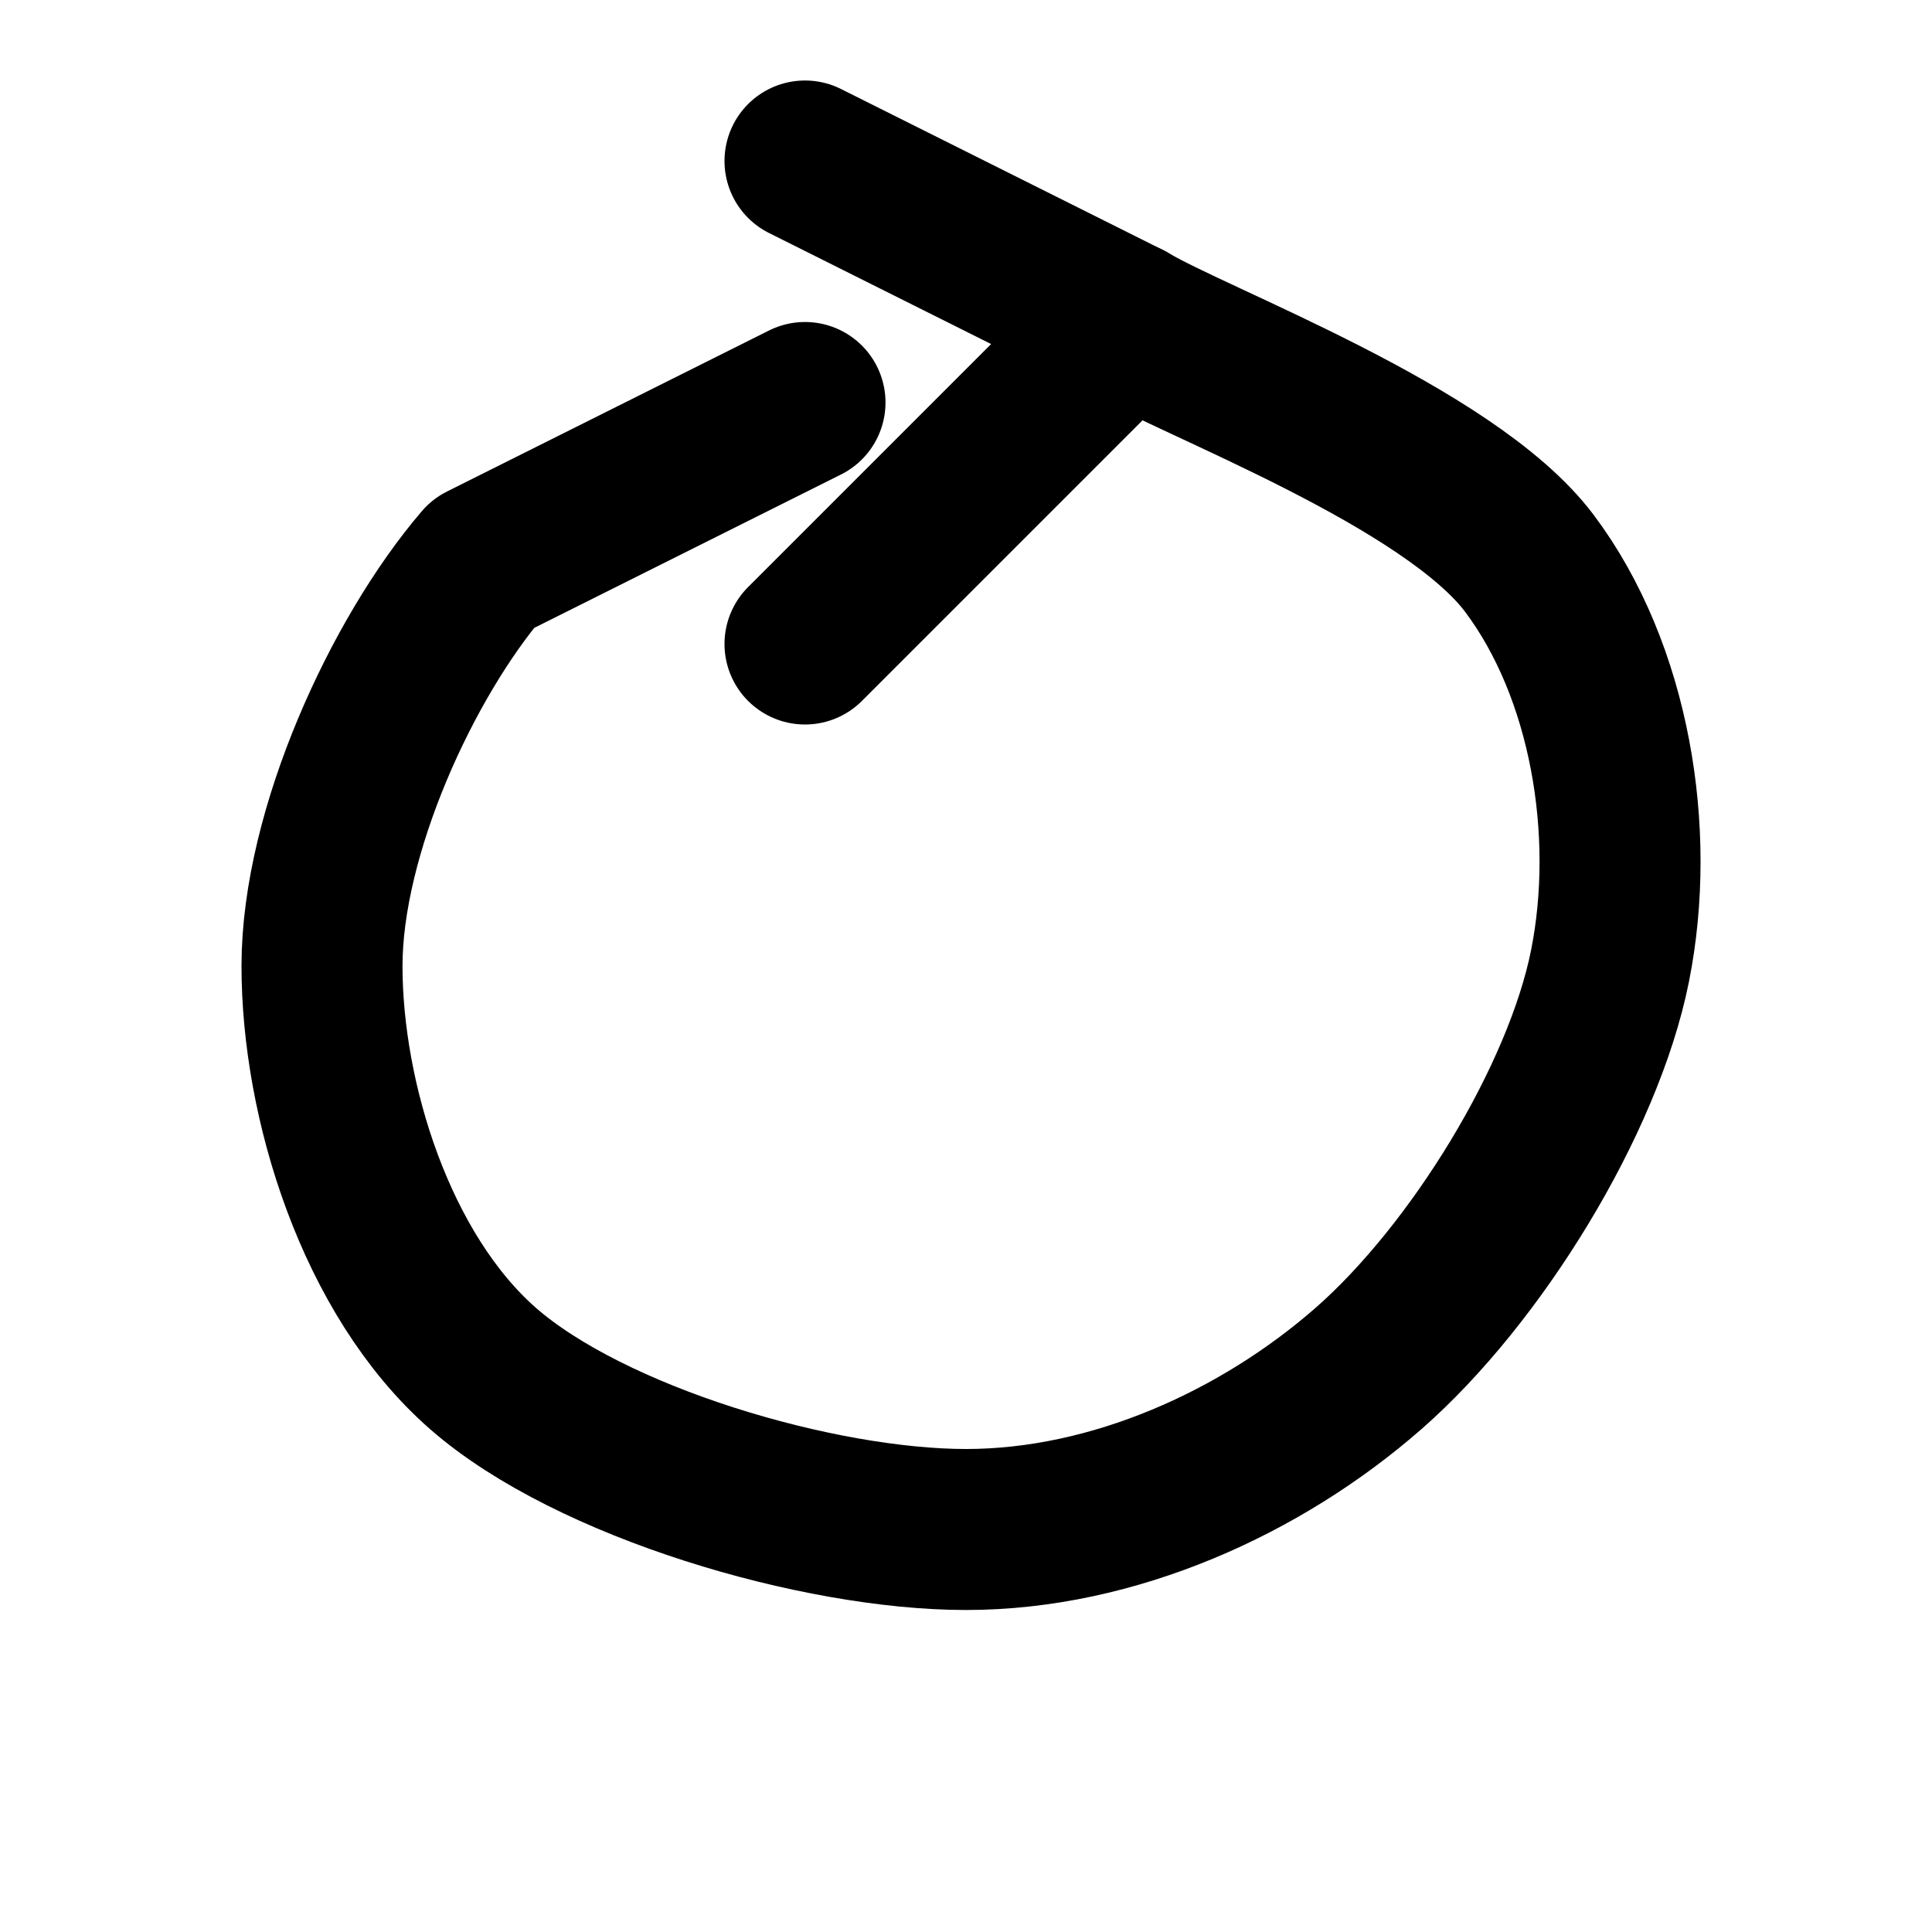
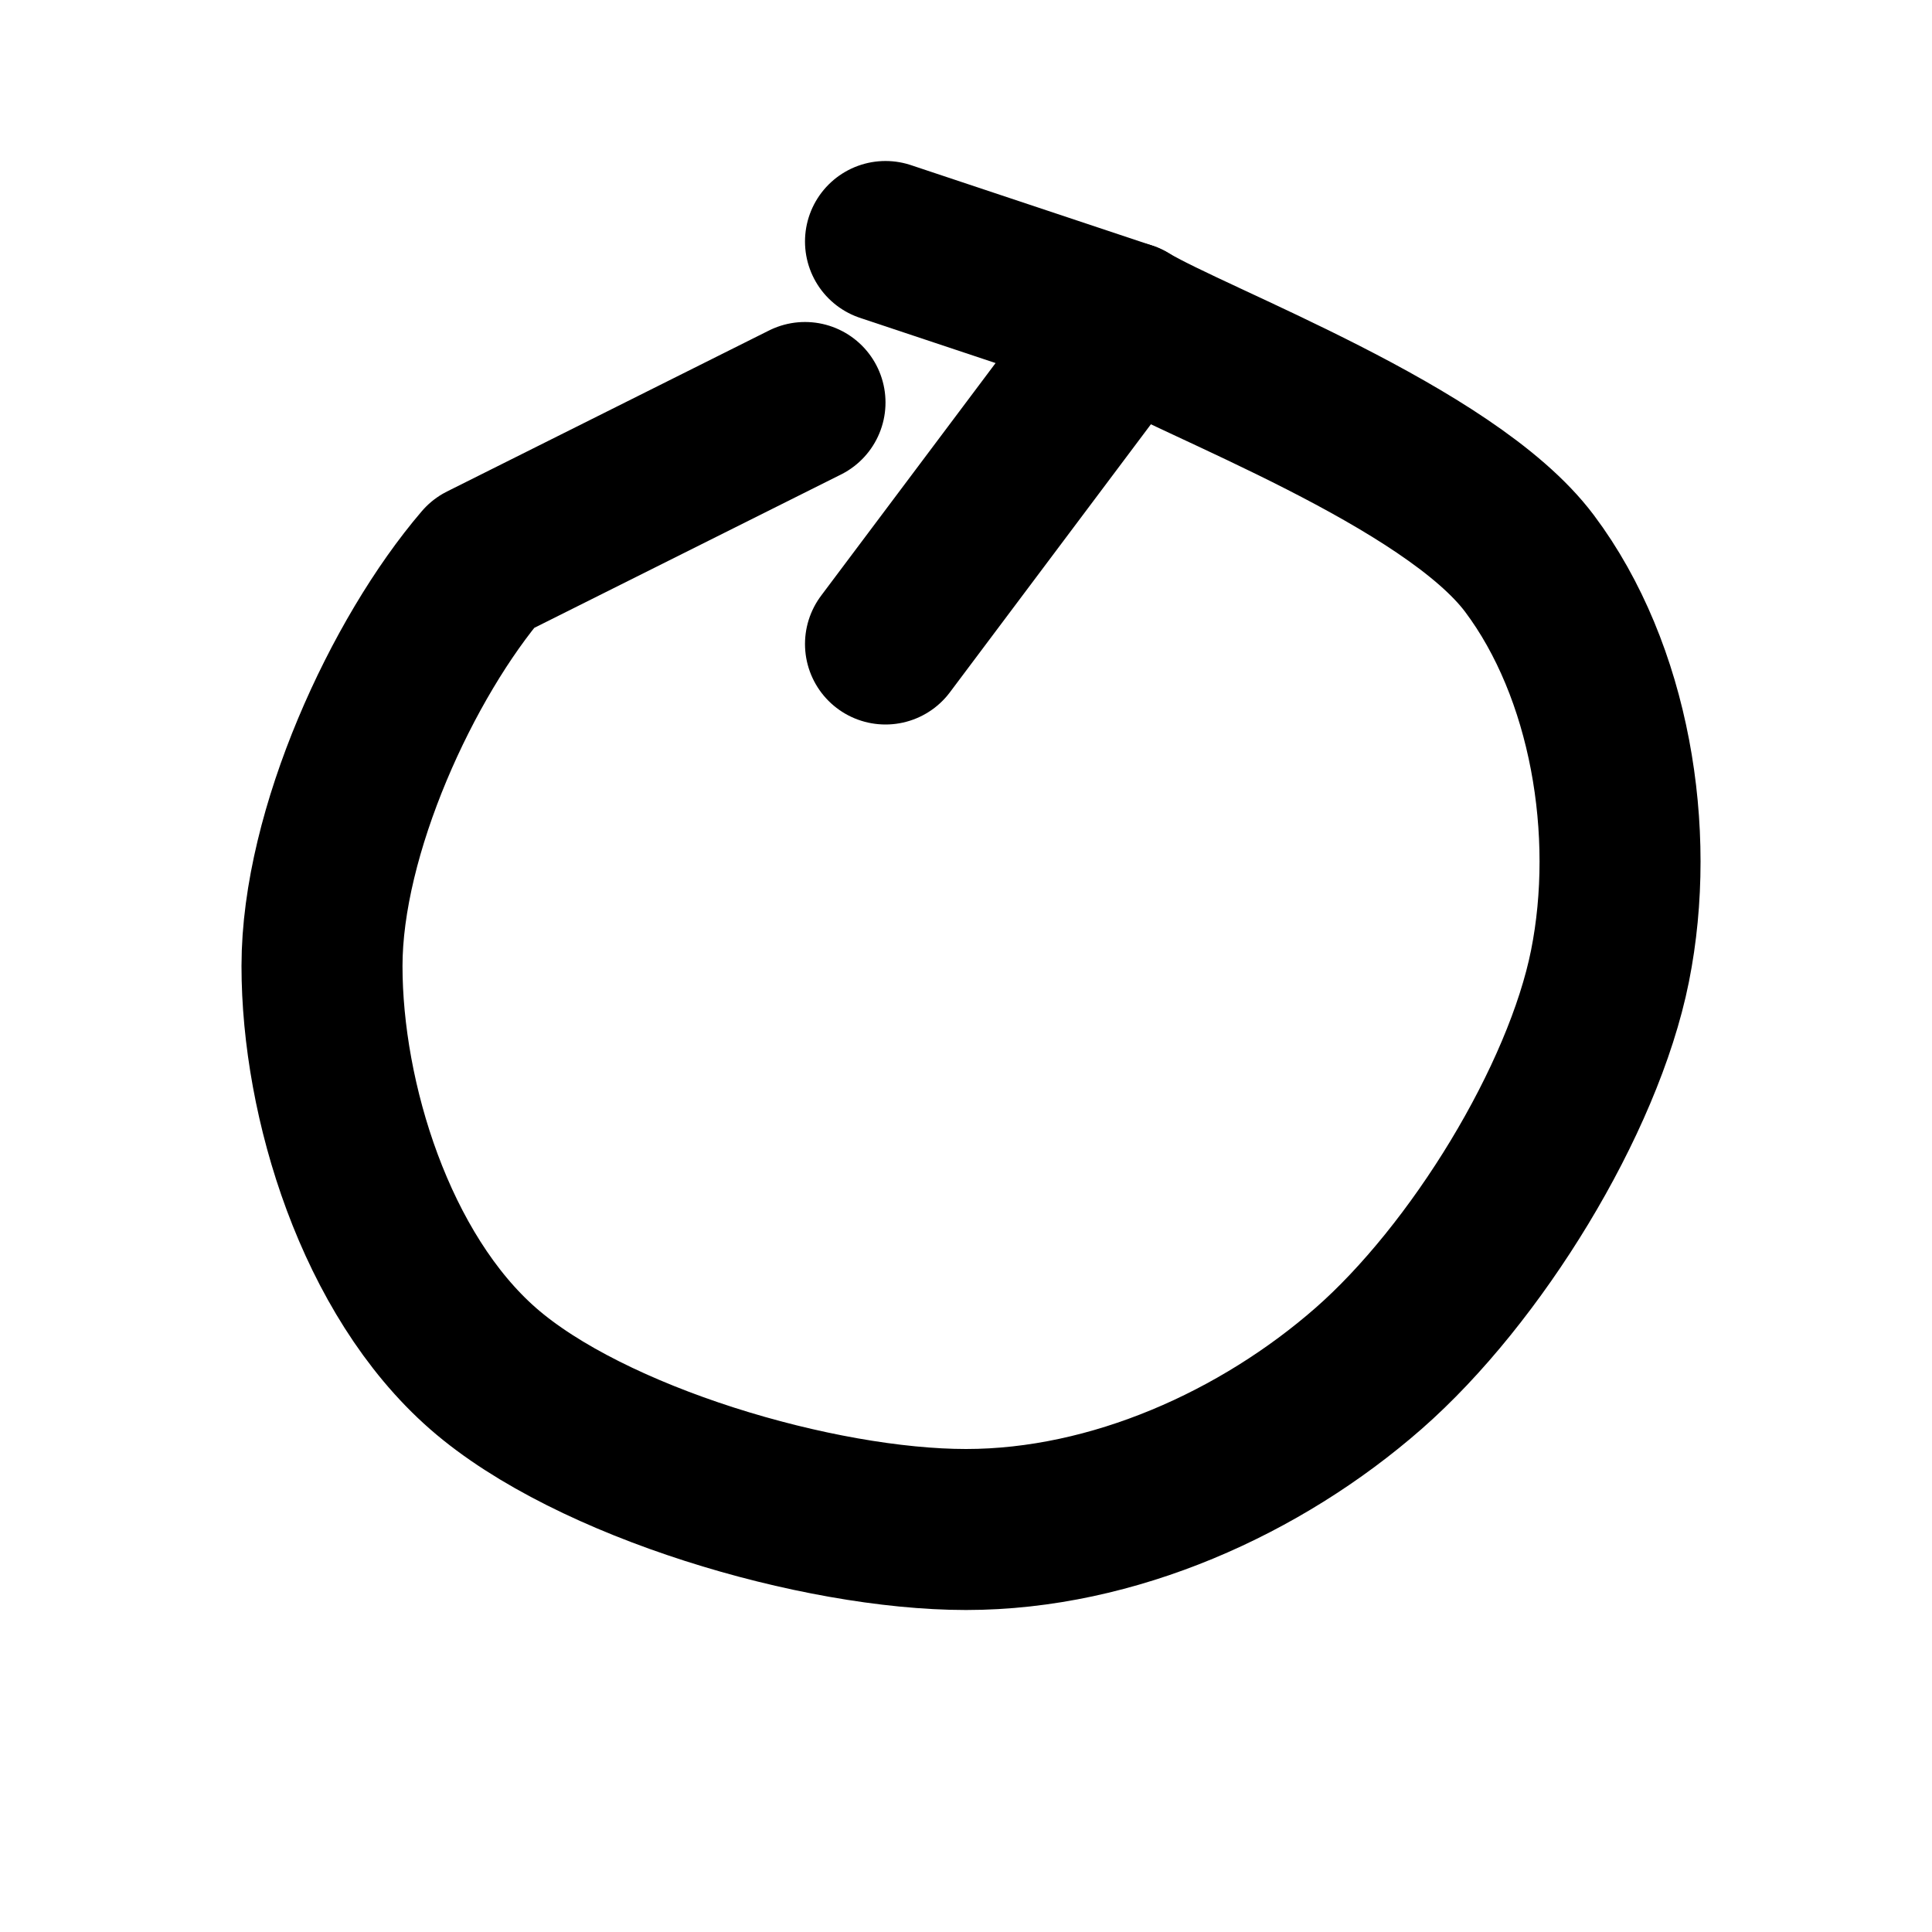
<svg xmlns="http://www.w3.org/2000/svg" width="24" height="24" viewBox="0 0 24 24">
  <path id="r1" d="M14 4 C14.833 4.5, 18 5.667, 19 7 C20 8.333, 20.333 10.333, 20 12 C19.667 13.667, 18.333 15.833, 17 17 C15.667 18.167, 13.833 19, 12 19 C10.167 19, 7.333 18.167, 6 17 C4.667 15.833, 4 13.667, 4 12 C4 10.333, 5 8.167, 6 7 L10 5" fill="none" stroke="currentColor" stroke-width="2" stroke-linecap="round" stroke-linejoin="round" />
-   <path id="ah" d="M10 8 L14 4 L10 2" fill="none" stroke="currentColor" stroke-width="2" stroke-linecap="round" stroke-linejoin="round" />
+   <path id="ah" d="M11 8 L14 4 L11 3" fill="none" stroke="currentColor" stroke-width="2" stroke-linecap="round" stroke-linejoin="round" />
</svg>
